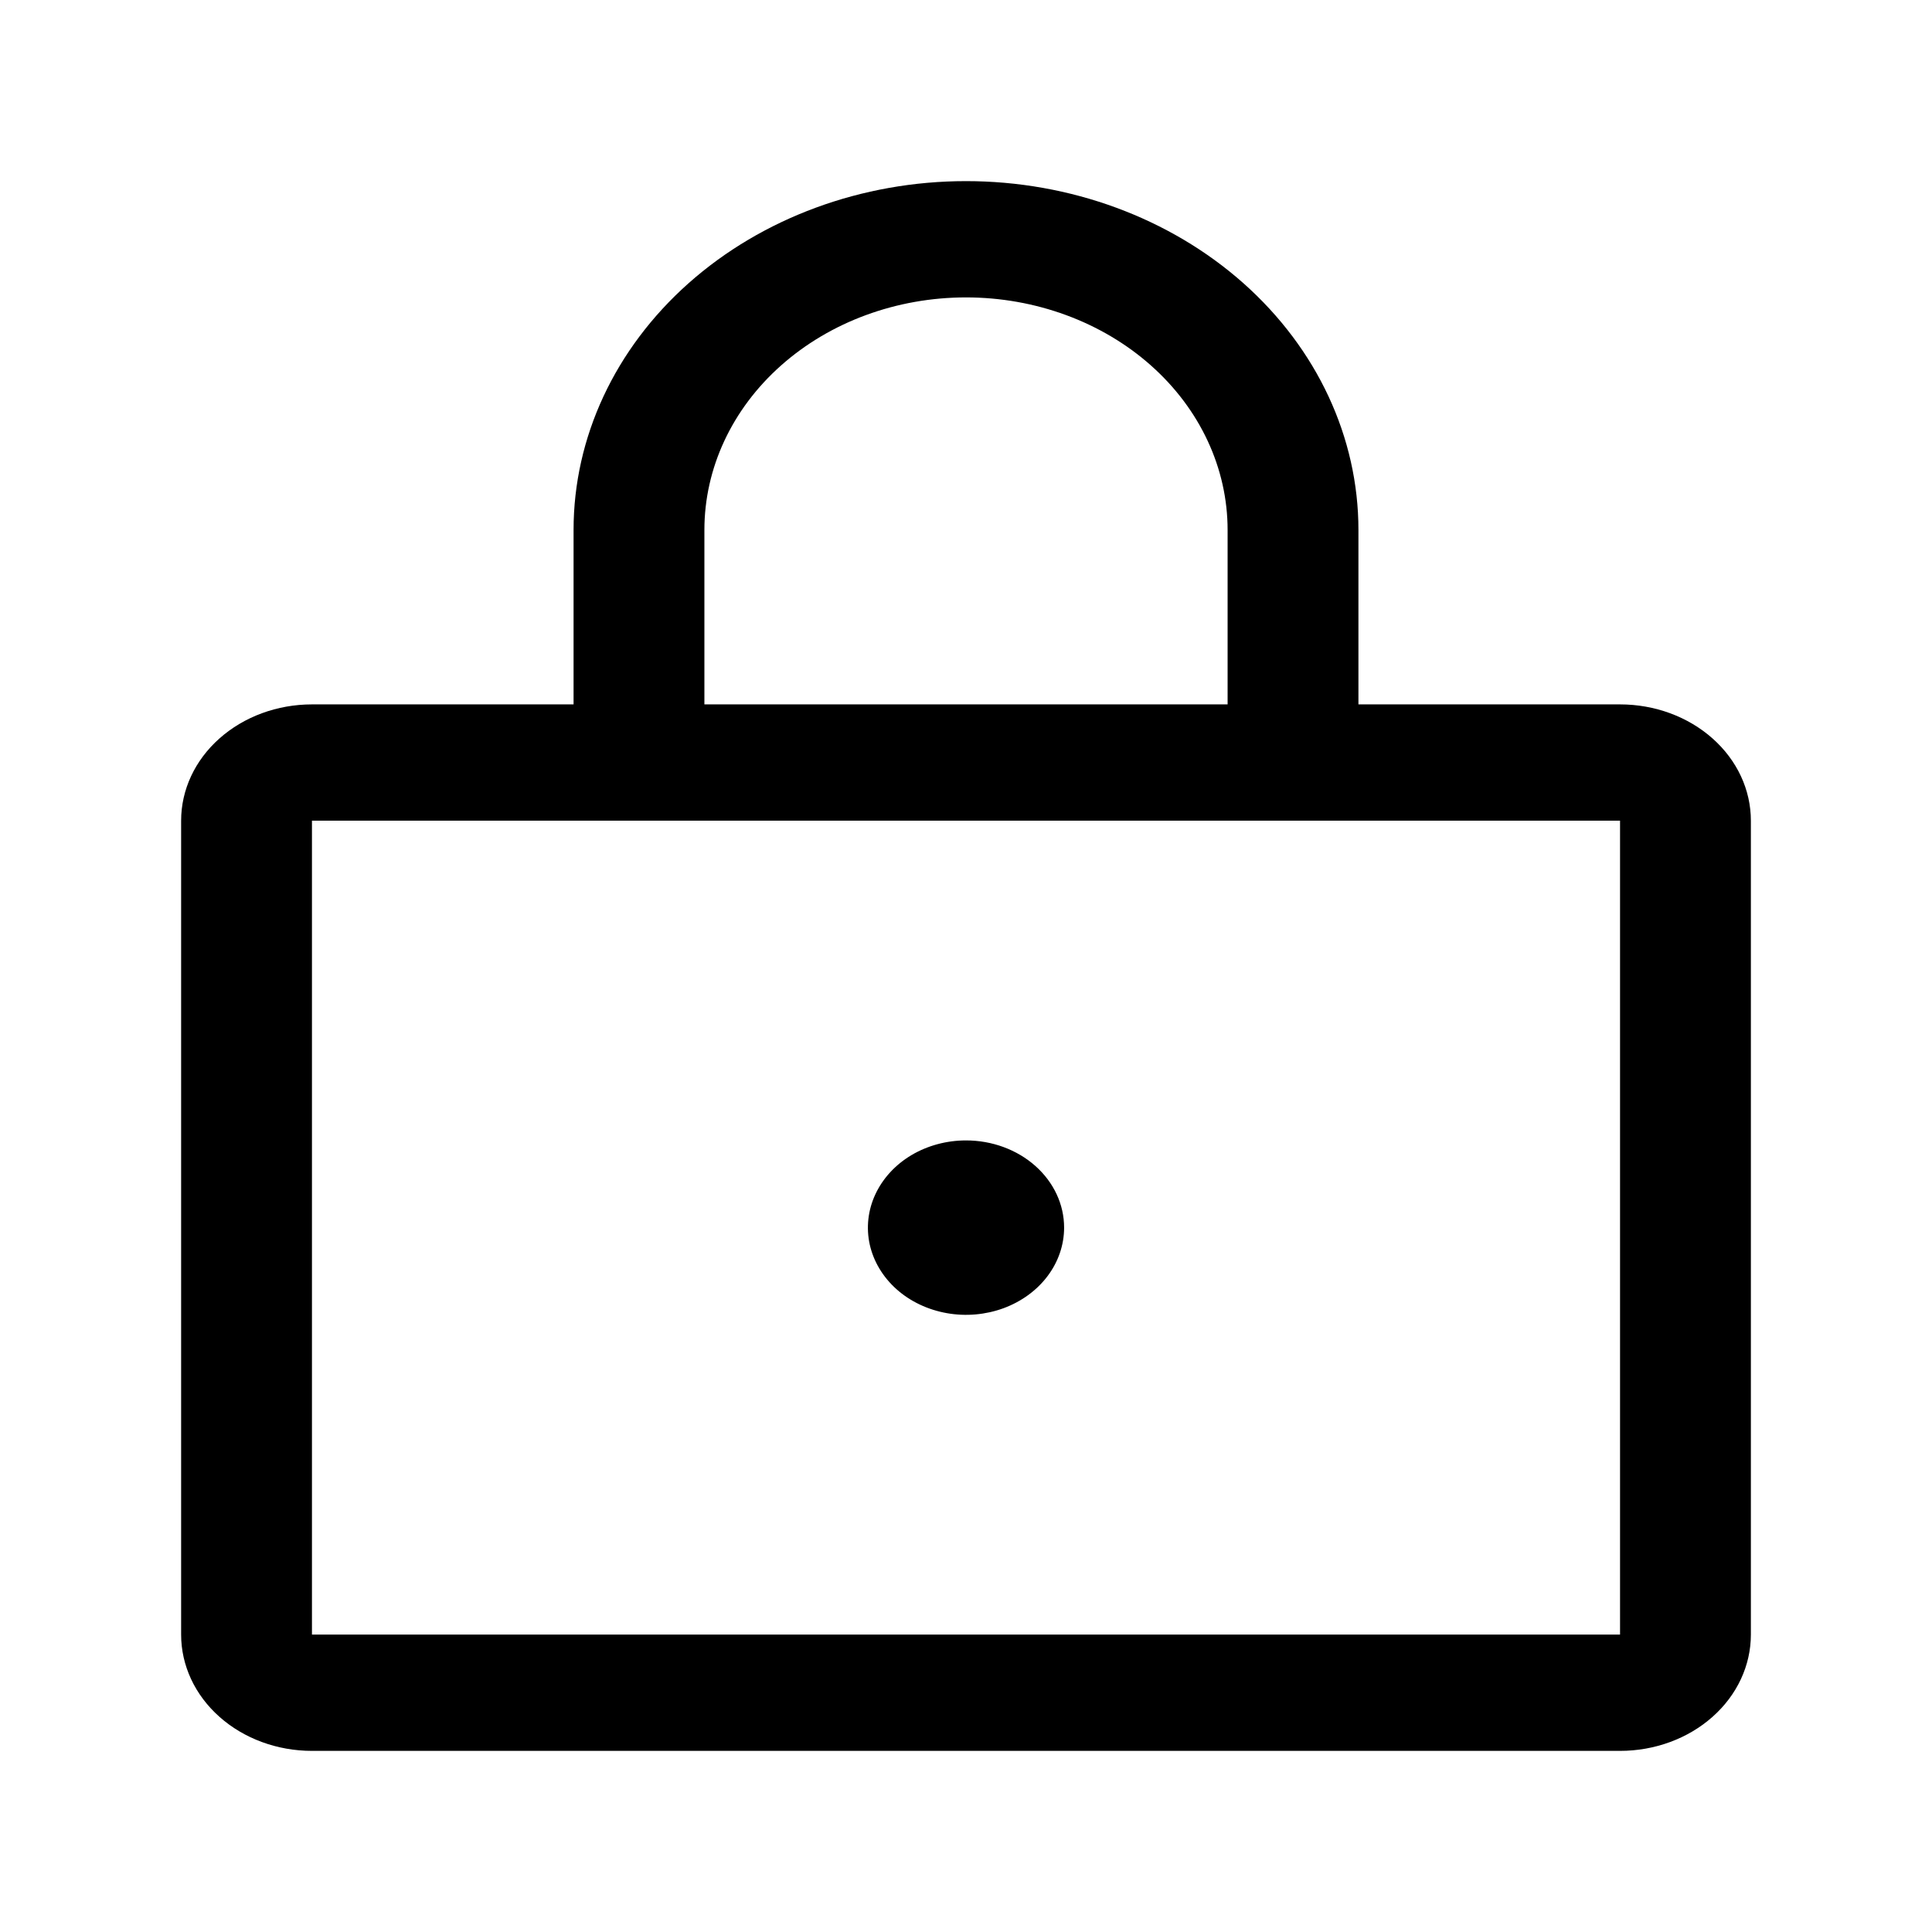
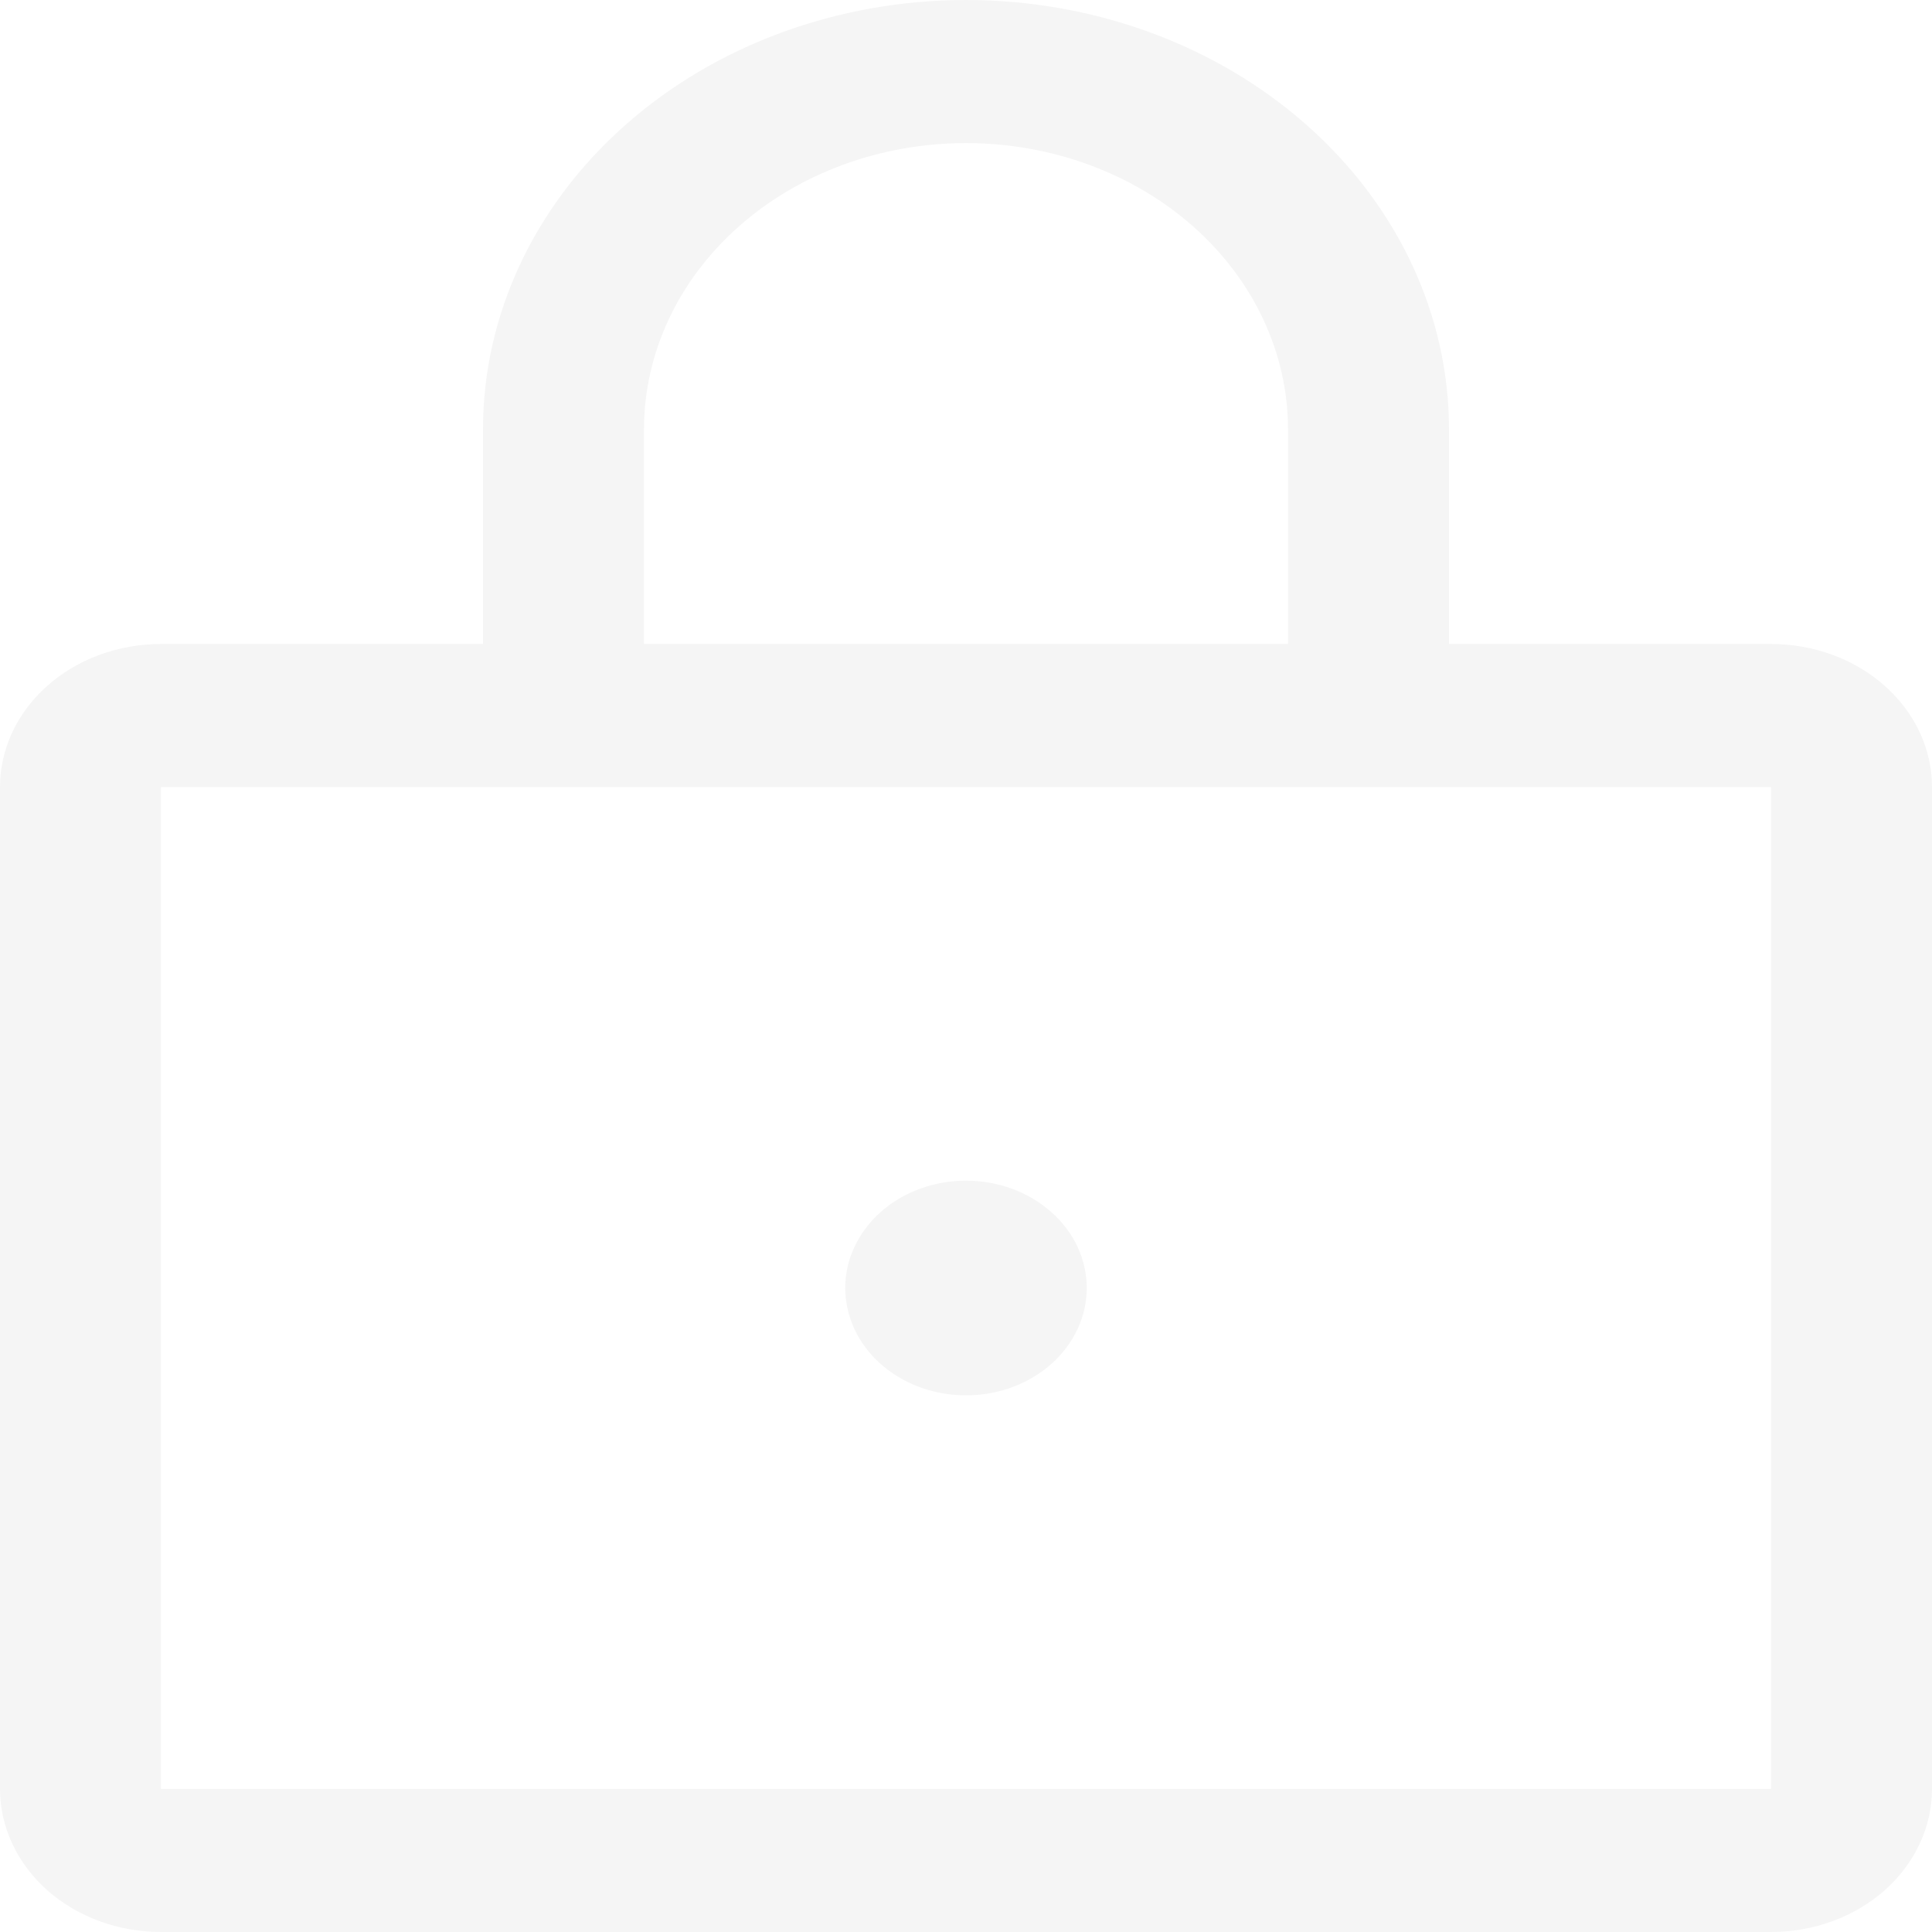
- <svg xmlns="http://www.w3.org/2000/svg" width="32" height="32" viewBox="0 0 32 32" fill="none">
-   <path d="M26.833 11.667H22.5V8.778C22.5 7.245 21.815 5.776 20.596 4.692C19.377 3.609 17.724 3 16 3C14.276 3 12.623 3.609 11.404 4.692C10.185 5.776 9.5 7.245 9.5 8.778V11.667H5.167C4.592 11.667 4.041 11.87 3.635 12.231C3.228 12.592 3 13.082 3 13.593V27.074C3 27.585 3.228 28.075 3.635 28.436C4.041 28.797 4.592 29 5.167 29H26.833C27.408 29 27.959 28.797 28.365 28.436C28.772 28.075 29 27.585 29 27.074V13.593C29 13.082 28.772 12.592 28.365 12.231C27.959 11.87 27.408 11.667 26.833 11.667ZM11.667 8.778C11.667 7.756 12.123 6.776 12.936 6.054C13.748 5.332 14.851 4.926 16 4.926C17.149 4.926 18.252 5.332 19.064 6.054C19.877 6.776 20.333 7.756 20.333 8.778V11.667H11.667V8.778ZM26.833 27.074H5.167V13.593H26.833V27.074ZM17.625 20.333C17.625 20.619 17.53 20.898 17.351 21.136C17.173 21.373 16.919 21.558 16.622 21.668C16.325 21.777 15.998 21.806 15.683 21.75C15.368 21.694 15.078 21.557 14.851 21.355C14.624 21.153 14.469 20.895 14.406 20.615C14.344 20.335 14.376 20.044 14.499 19.781C14.622 19.517 14.83 19.291 15.097 19.132C15.364 18.974 15.679 18.889 16 18.889C16.431 18.889 16.844 19.041 17.149 19.312C17.454 19.583 17.625 19.95 17.625 20.333Z" fill="black" />
+ <svg xmlns="http://www.w3.org/2000/svg" width="18" height="18" viewBox="0 0 18 18" fill="none">
+   <path d="M16.5 6H13.5V4C13.5 2.939 13.026 1.922 12.182 1.172C11.338 0.421 10.194 0 9 0C7.807 0 6.662 0.421 5.818 1.172C4.974 1.922 4.5 2.939 4.5 4V6H1.5C1.102 6 0.721 6.14 0.439 6.391C0.158 6.641 0 6.98 0 7.333V16.667C0 17.02 0.158 17.359 0.439 17.61C0.721 17.86 1.102 18 1.5 18H16.5C16.898 18 17.279 17.86 17.561 17.61C17.842 17.359 18 17.02 18 16.667V7.333C18 6.98 17.842 6.641 17.561 6.391C17.279 6.14 16.898 6 16.5 6ZM6 4C6 3.293 6.316 2.614 6.879 2.114C7.441 1.614 8.204 1.333 9 1.333C9.796 1.333 10.559 1.614 11.121 2.114C11.684 2.614 12 3.293 12 4V6H6V4ZM16.5 16.667H1.5V7.333H16.5V16.667ZM10.125 12C10.125 12.198 10.059 12.391 9.935 12.556C9.812 12.72 9.636 12.848 9.431 12.924C9.225 13 8.999 13.019 8.781 12.981C8.562 12.942 8.362 12.847 8.204 12.707C8.047 12.567 7.94 12.389 7.897 12.195C7.853 12.001 7.875 11.8 7.961 11.617C8.046 11.435 8.19 11.278 8.375 11.168C8.56 11.059 8.777 11 9 11C9.298 11 9.585 11.105 9.795 11.293C10.007 11.48 10.125 11.735 10.125 12Z" fill="#F5F5F5" />
</svg>
